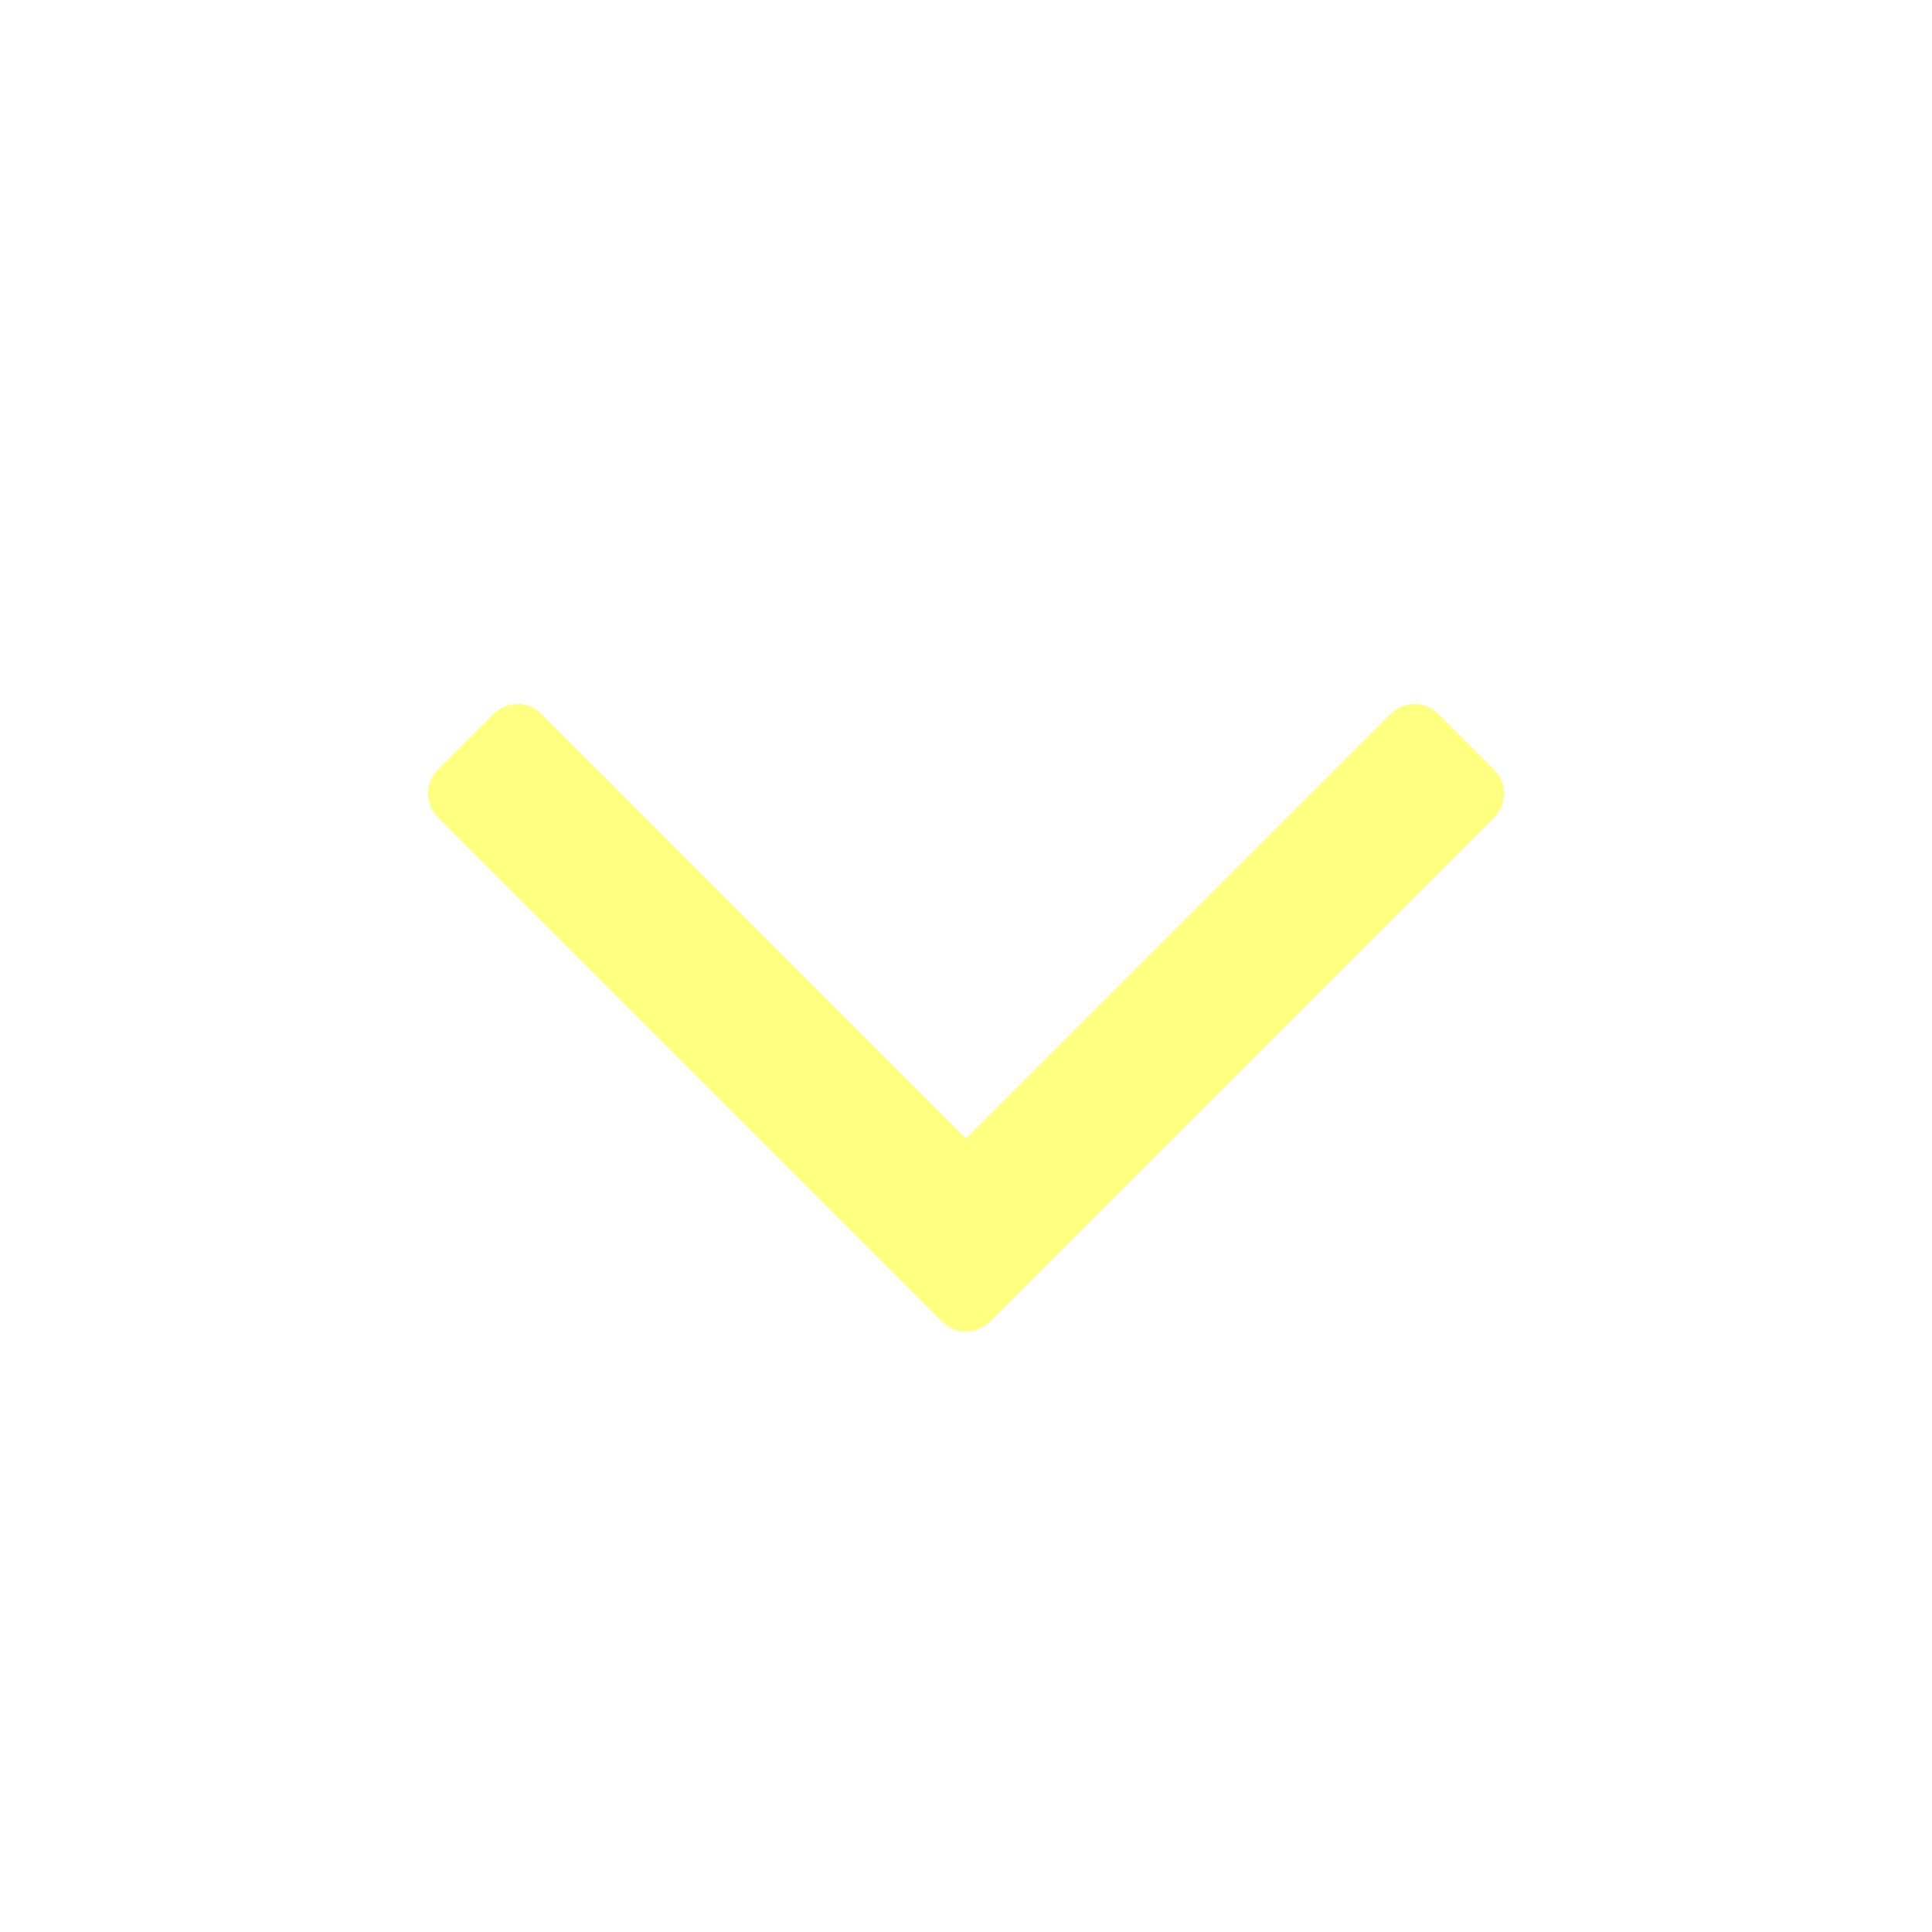
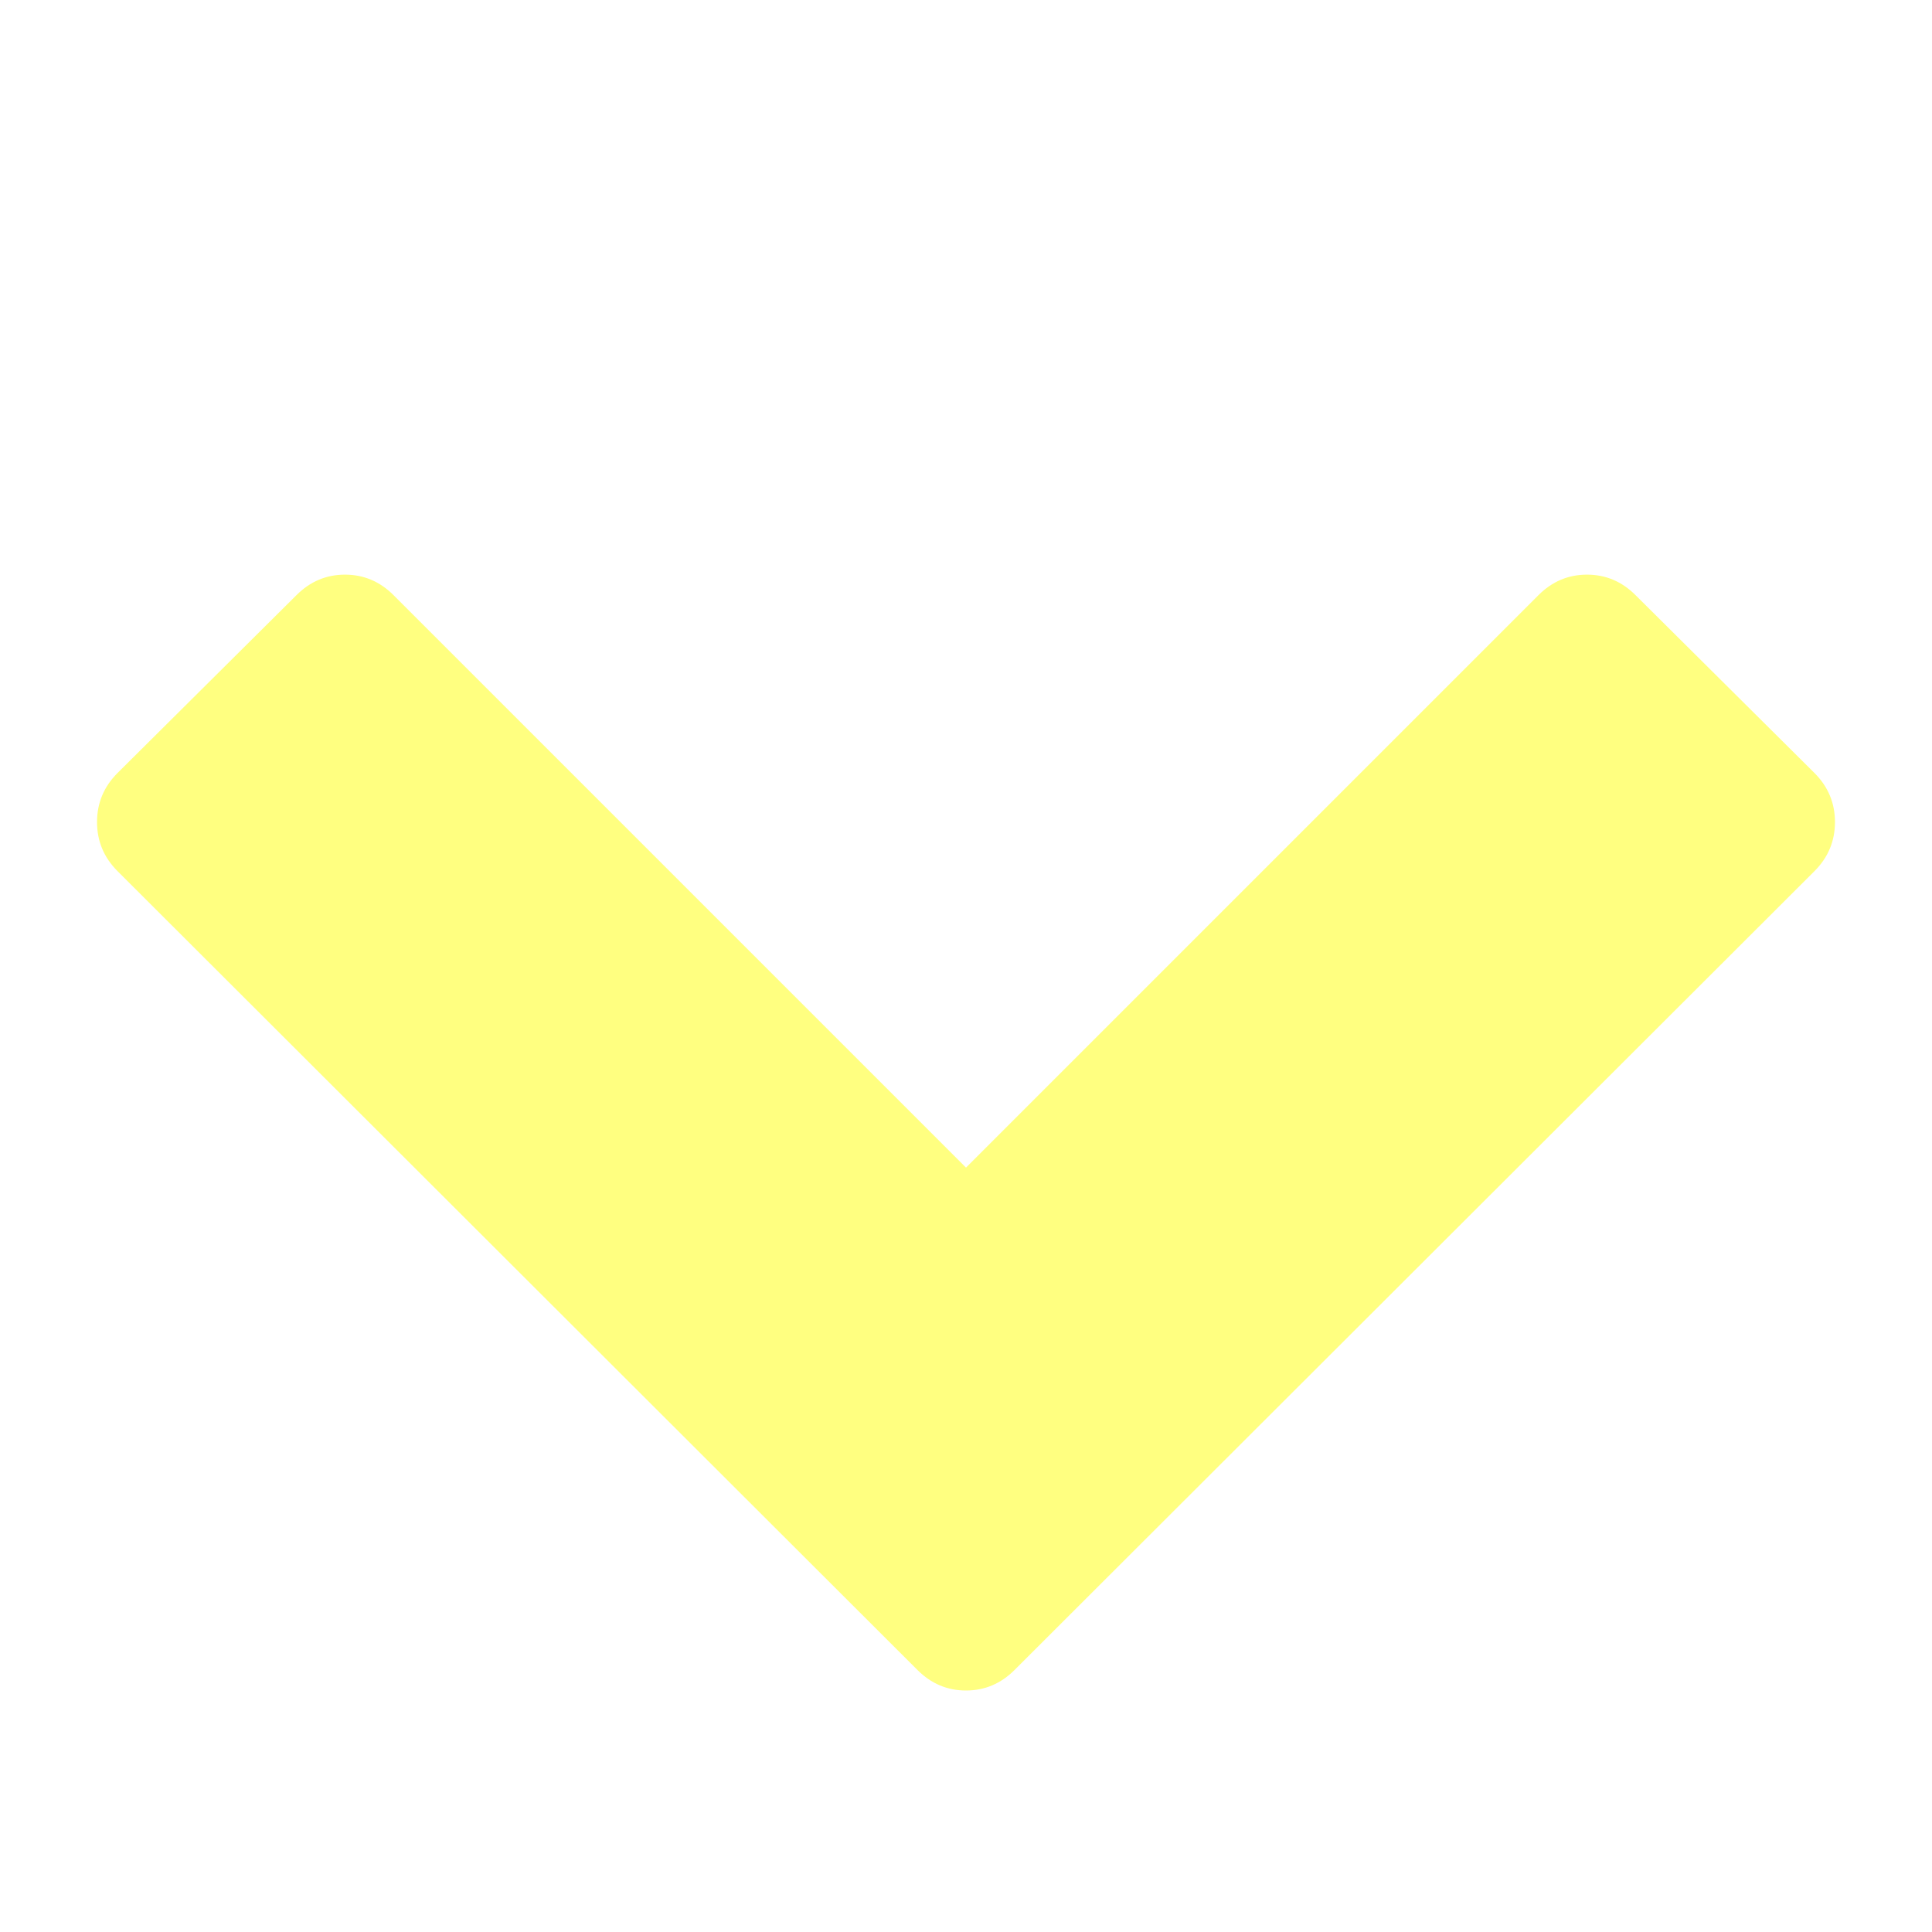
- <svg xmlns="http://www.w3.org/2000/svg" id="SvgjsSvg1011" width="288" height="288" version="1.1">
-   <defs id="SvgjsDefs1012" />
-   <g id="SvgjsG1013" transform="matrix(1,0,0,1,0,0)">
+ <svg xmlns="http://www.w3.org/2000/svg" id="SvgjsSvg1001" width="288" height="288" version="1.1">
+   <defs id="SvgjsDefs1002" />
+   <g id="SvgjsG1008" transform="matrix(1,0,0,1,0,0)">
    <svg width="288" height="288" viewBox="0 0 1792 1792">
-       <path d="M1395 736q0 13-10 23l-466 466q-10 10-23 10t-23-10l-466-466q-10-10-10-23t10-23l50-50q10-10 23-10t23 10l393 393 393-393q10-10 23-10t23 10l50 50q10 10 10 23z" fill="#ffff80" class="color000 svgShape" data-darkreader-inline-fill="" style="--darkreader-inline-fill:#7f7f00;" />
+       <path d="M1683 808l-742 741q-19 19-45 19t-45-19l-742-741q-19-19-19-45.5t19-45.5l166-165q19-19 45-19t45 19l531 531 531-531q19-19 45-19t45 19l166 165q19 19 19 45.5t-19 45.5z" fill="#ffff80" class="color000 svgShape" data-darkreader-inline-fill="" style="--darkreader-inline-fill:#7f7f00;" />
    </svg>
  </g>
</svg>
